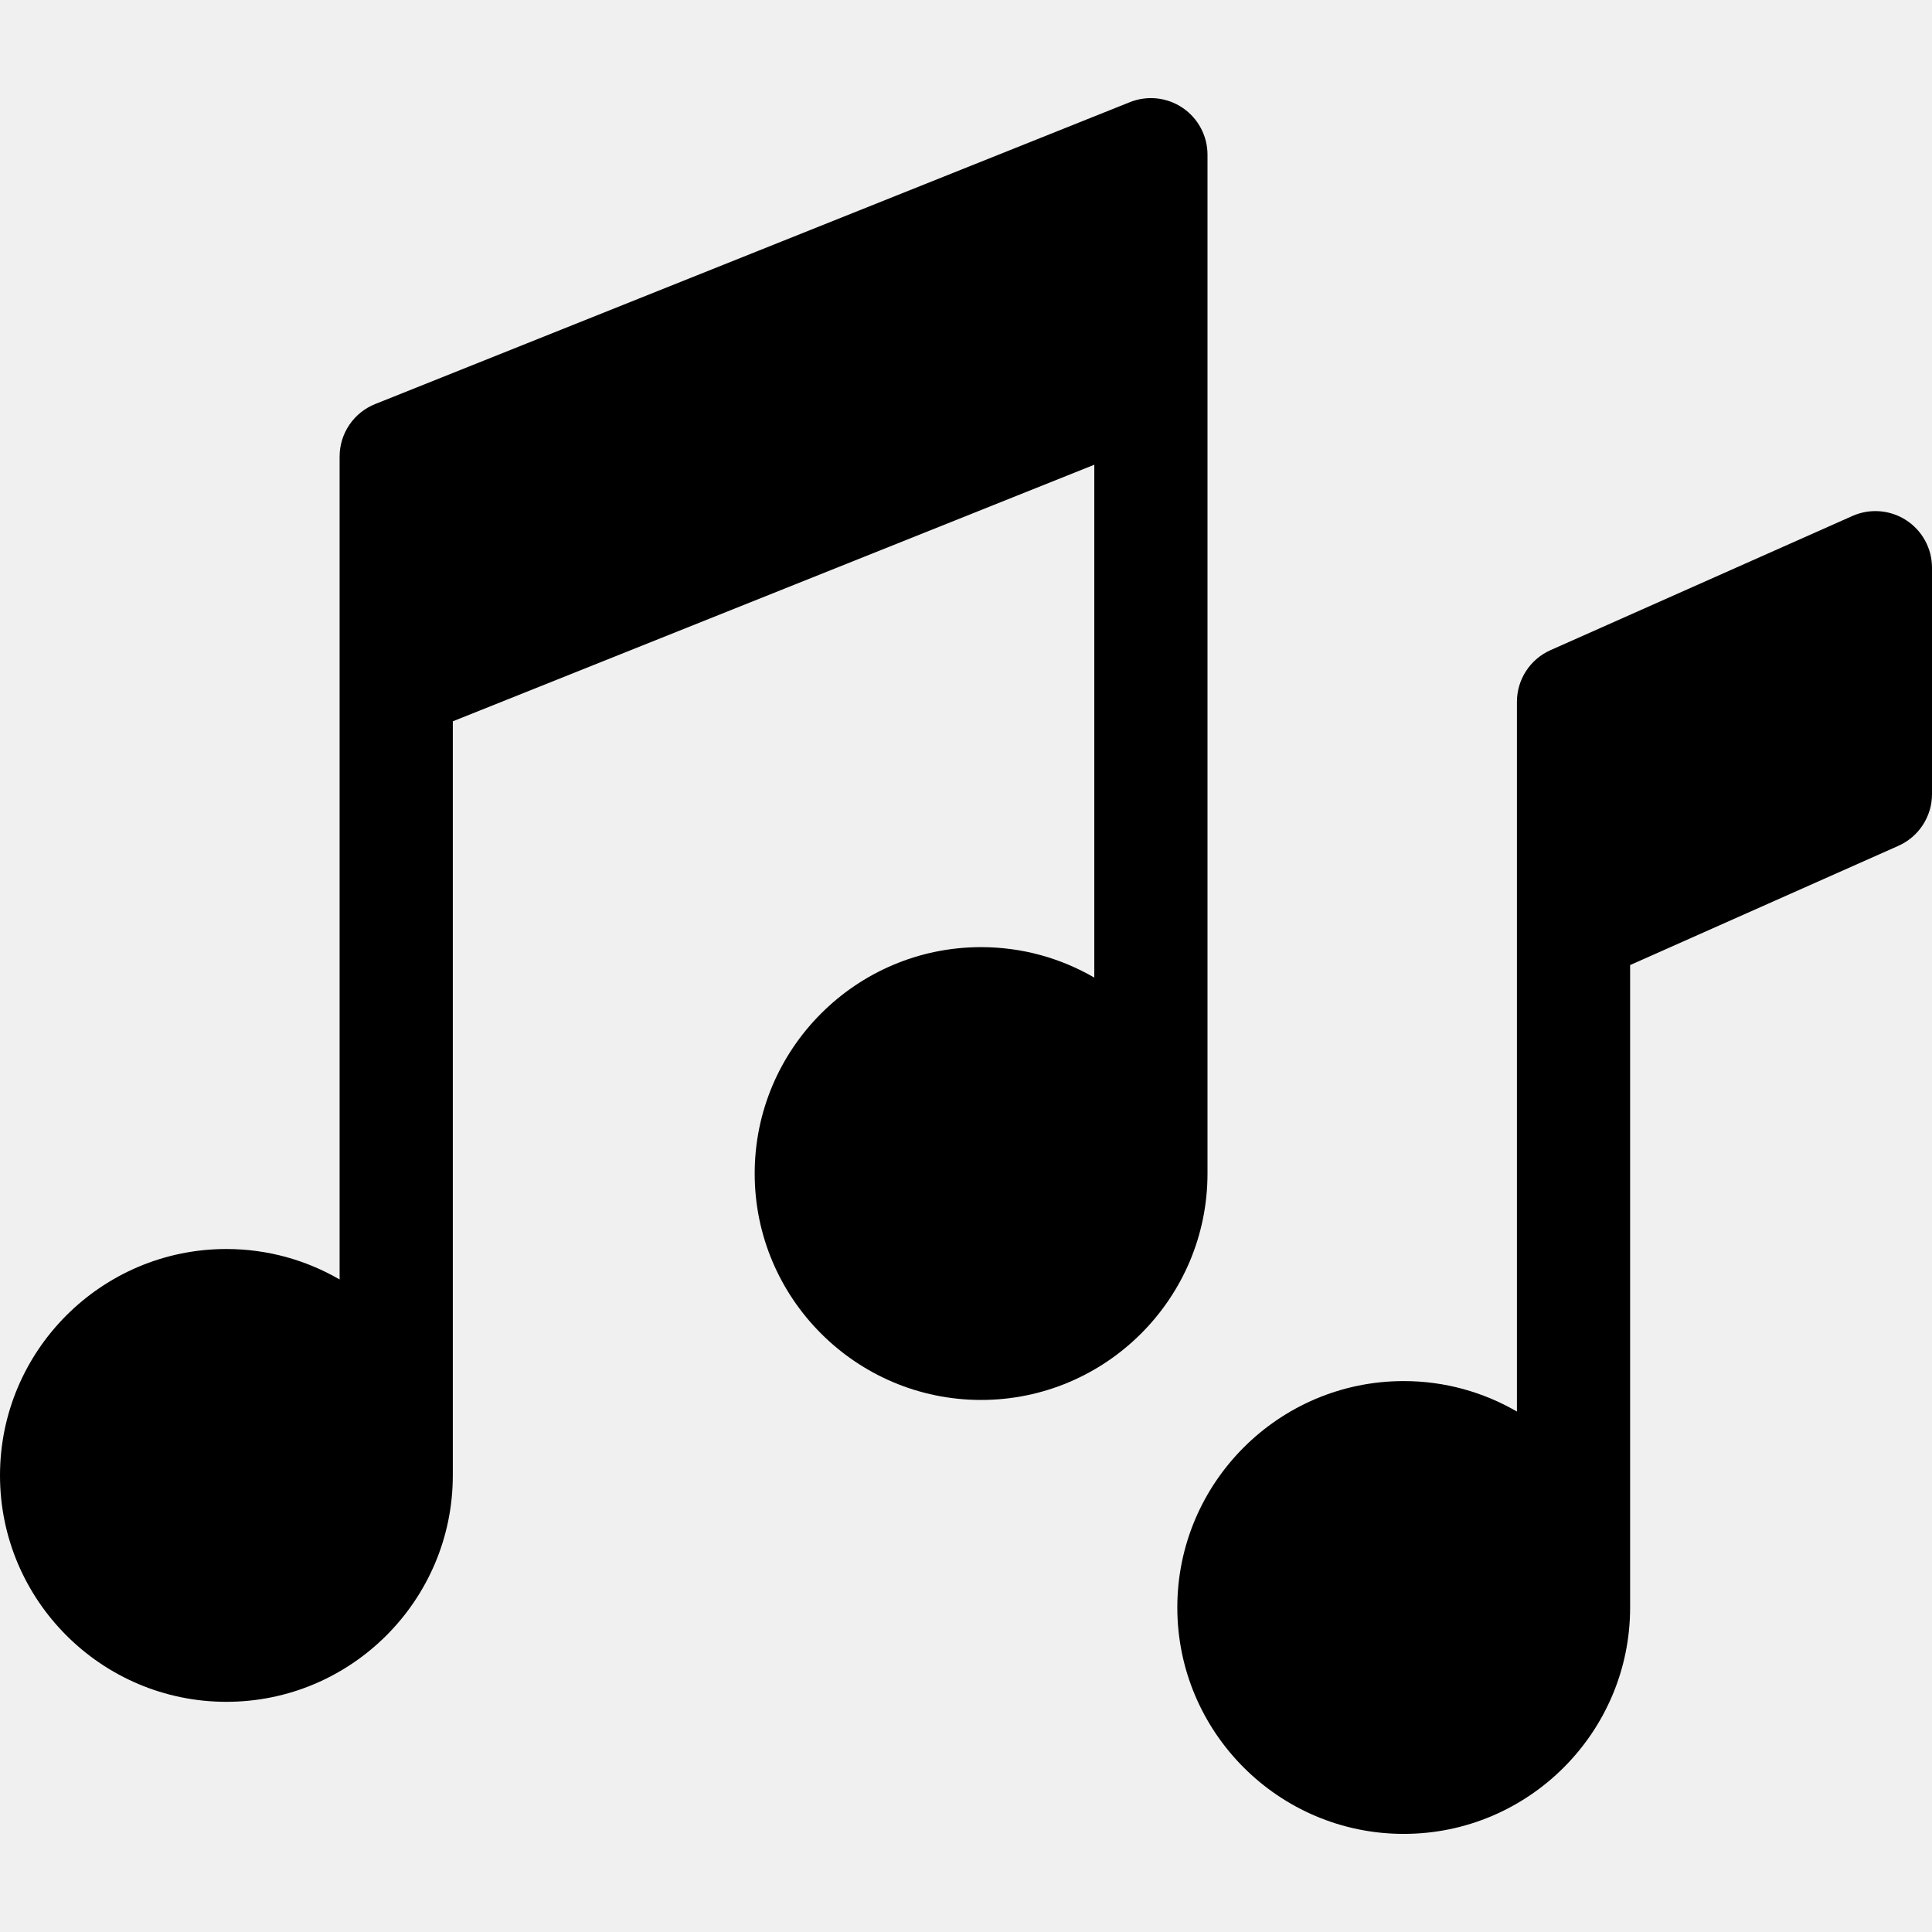
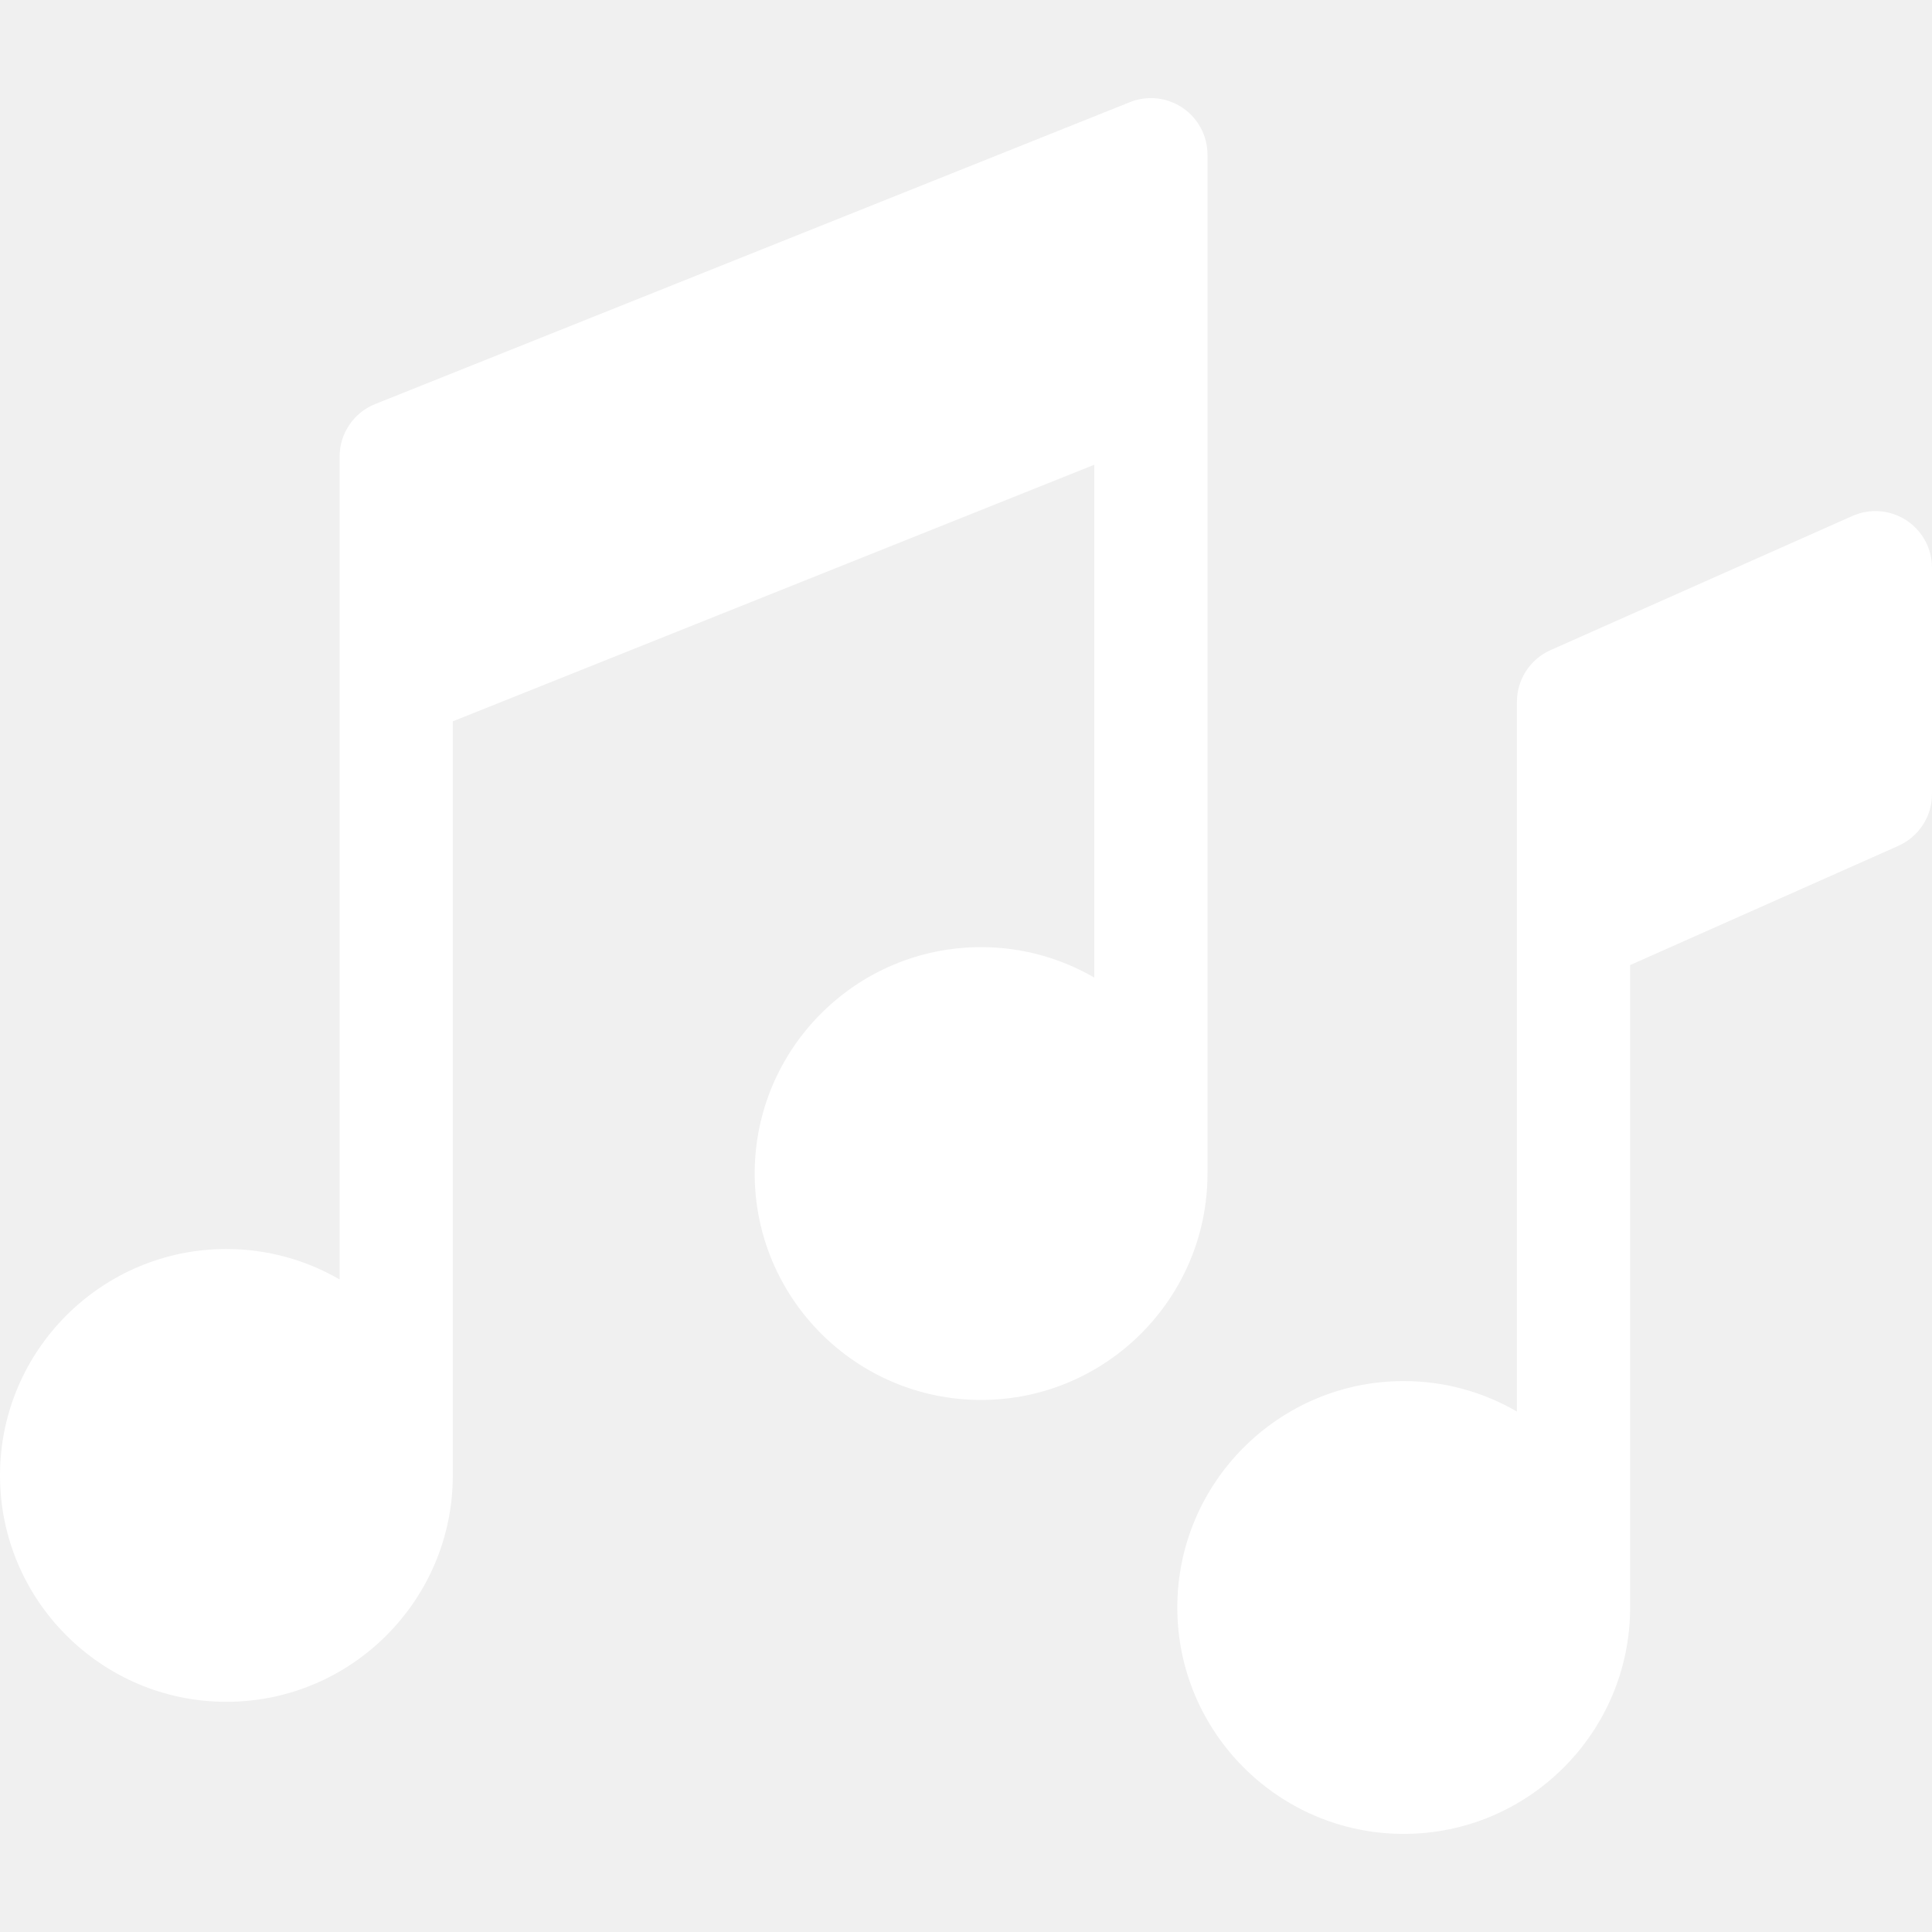
<svg xmlns="http://www.w3.org/2000/svg" id="Capa_1" enable-background="new 0 0 512 512" height="512" viewBox="0 0 512 512" width="512">
  <g>
-     <path d="m505.174 137.868c-4.258-2.767-9.627-3.19-14.266-1.13l-80 35.556c-5.417 2.407-8.908 7.779-8.908 13.706v188.072c-8.833-5.123-19.075-8.072-30-8.072-33.084 0-60 26.916-60 60s26.916 60 60 60 60-26.916 60-60v-170.252l71.092-31.596c5.417-2.407 8.908-7.779 8.908-13.707v-60c0-5.077-2.568-9.811-6.826-12.577z" />
-     <path d="m320 41c0-4.978-2.469-9.631-6.591-12.421-4.121-2.791-9.357-3.356-13.98-1.506l-200 80c-5.695 2.278-9.429 7.794-9.429 13.927v218.072c-8.833-5.122-19.075-8.072-30-8.072-33.084 0-60 26.916-60 60s26.916 60 60 60 60-26.916 60-60v-199.845l170-68v135.917c-8.833-5.123-19.075-8.072-30-8.072-33.084 0-60 26.916-60 60s26.916 60 60 60 60-26.916 60-60z" />
+     <path fill="#fff" d="m505.174 137.868c-4.258-2.767-9.627-3.19-14.266-1.13l-80 35.556c-5.417 2.407-8.908 7.779-8.908 13.706v188.072c-8.833-5.123-19.075-8.072-30-8.072-33.084 0-60 26.916-60 60s26.916 60 60 60 60-26.916 60-60v-170.252l71.092-31.596c5.417-2.407 8.908-7.779 8.908-13.707v-60c0-5.077-2.568-9.811-6.826-12.577z" />
+     <path fill="#fff" d="m320 41c0-4.978-2.469-9.631-6.591-12.421-4.121-2.791-9.357-3.356-13.98-1.506l-200 80c-5.695 2.278-9.429 7.794-9.429 13.927v218.072c-8.833-5.122-19.075-8.072-30-8.072-33.084 0-60 26.916-60 60s26.916 60 60 60 60-26.916 60-60v-199.845l170-68v135.917c-8.833-5.123-19.075-8.072-30-8.072-33.084 0-60 26.916-60 60s26.916 60 60 60 60-26.916 60-60z" />
  </g>
</svg>
